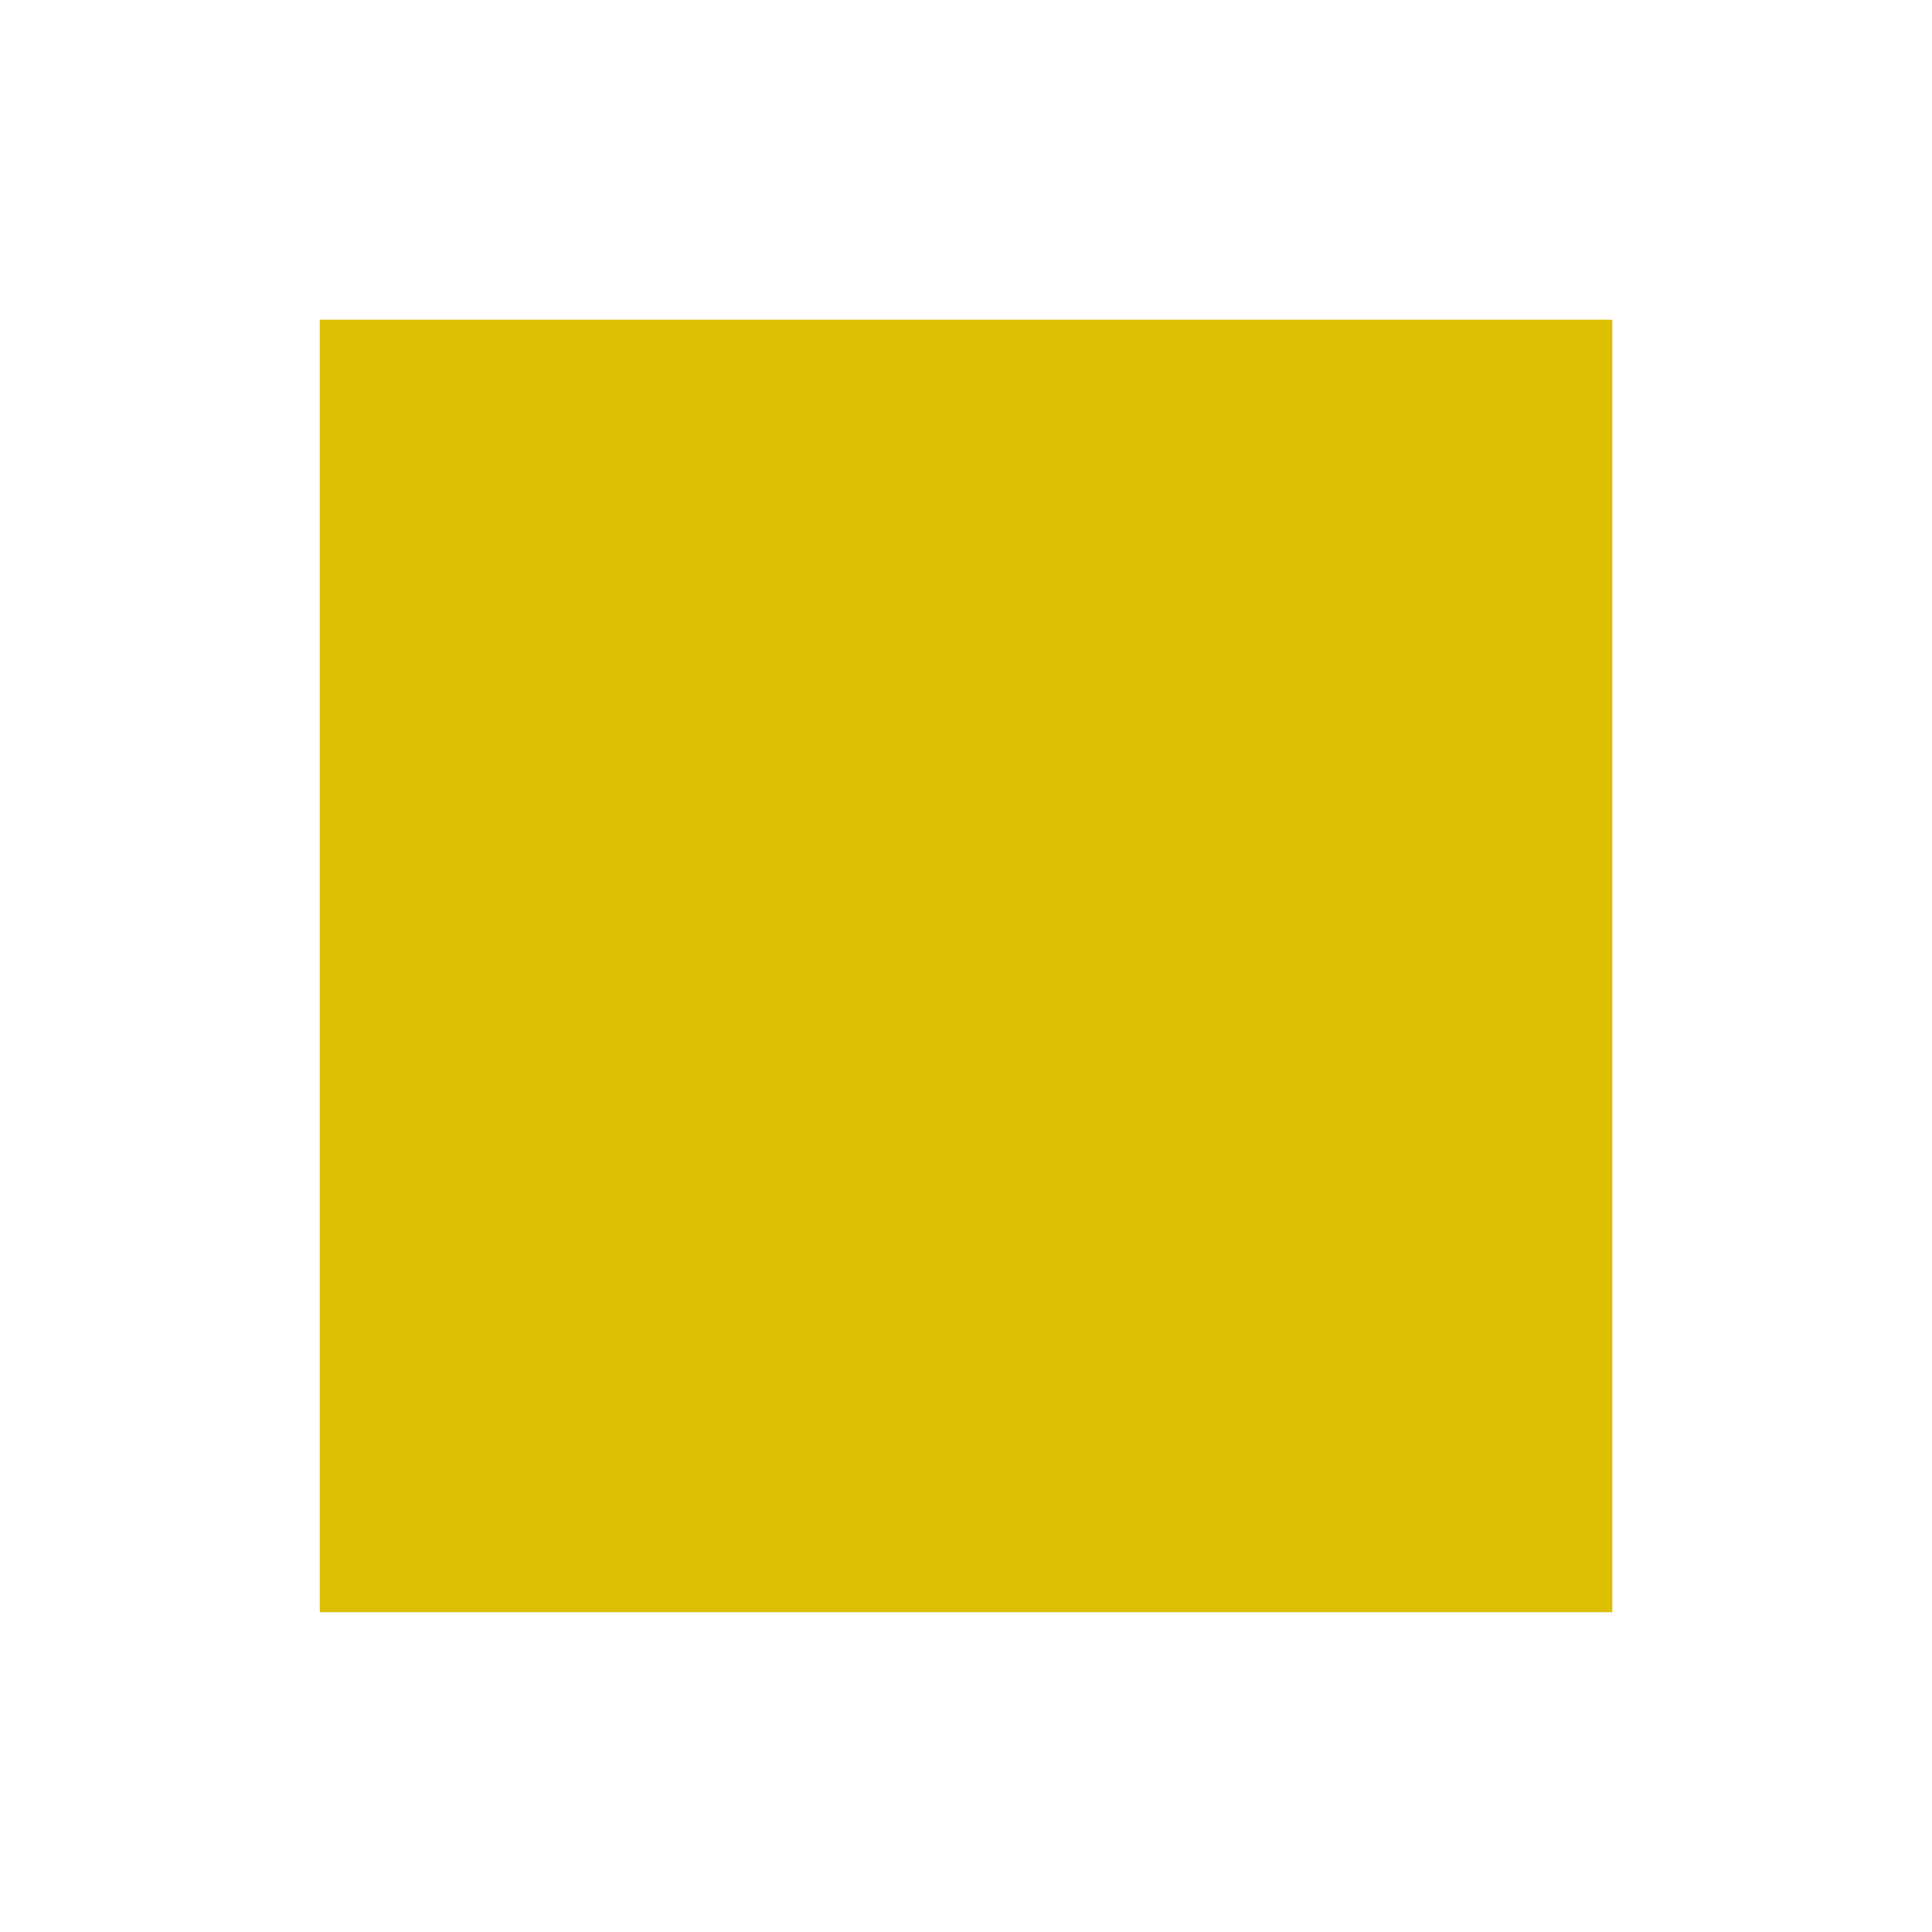
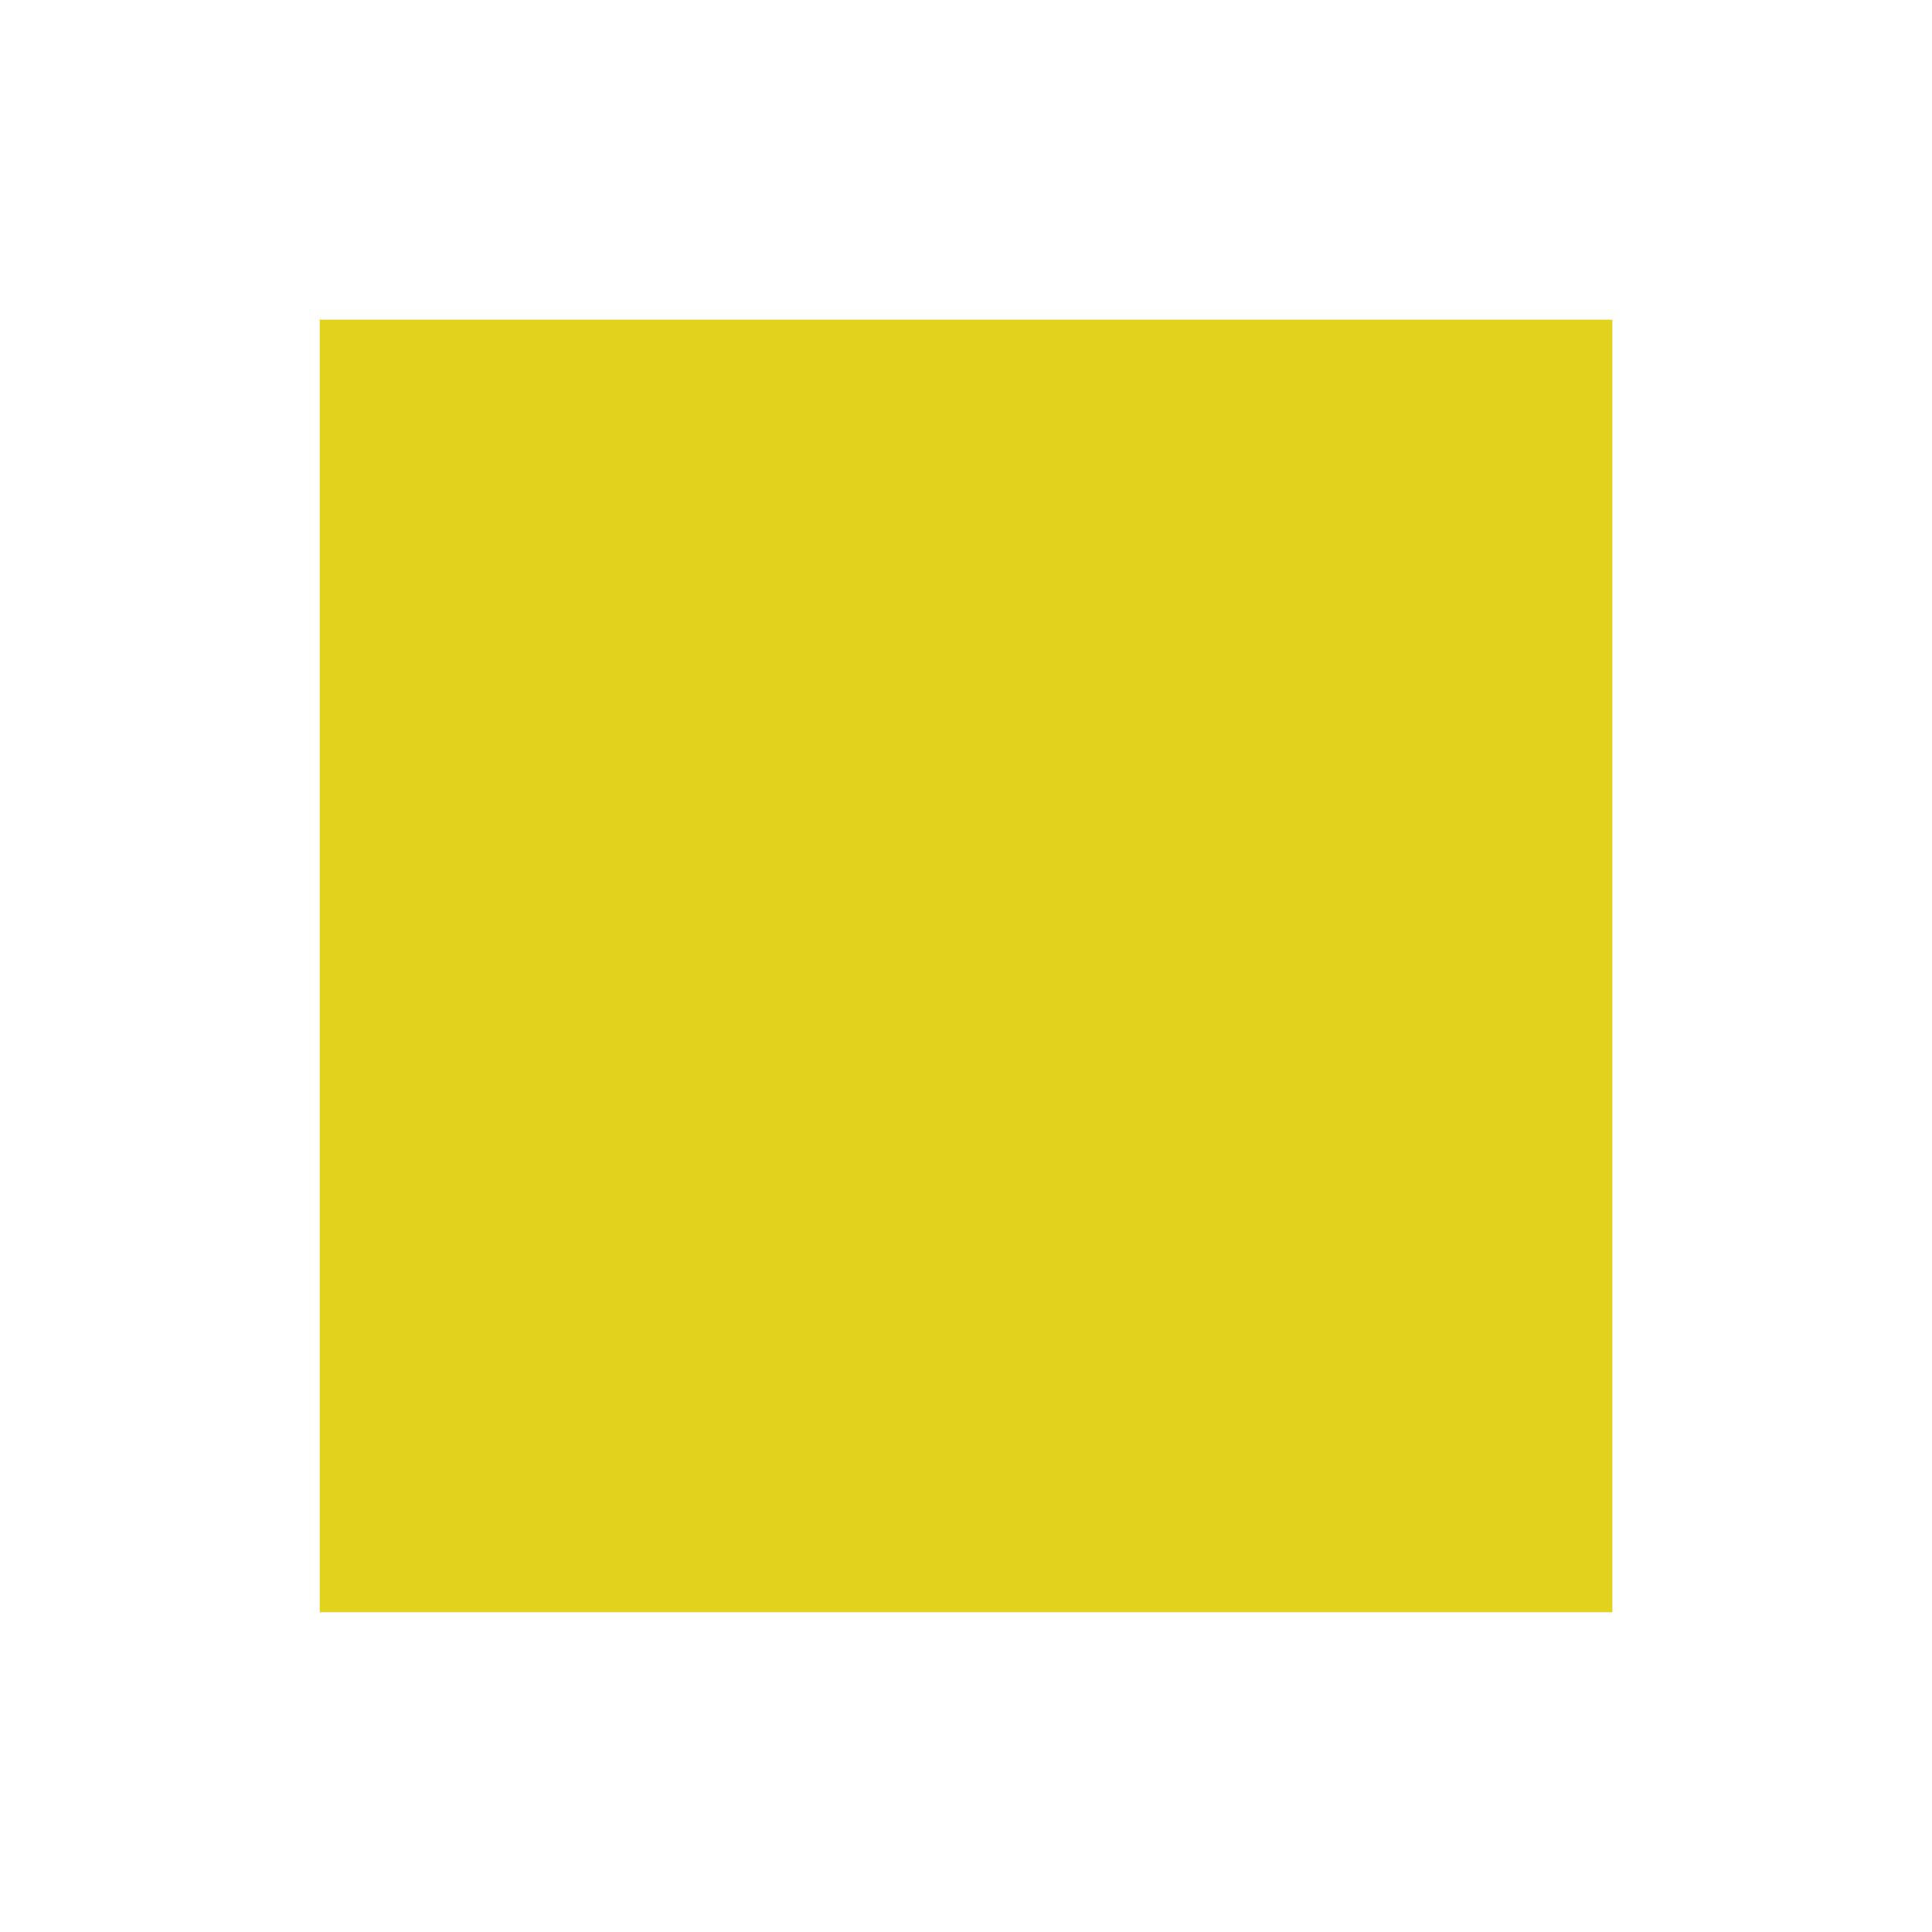
<svg xmlns="http://www.w3.org/2000/svg" enable-background="new 0 0 24 24" height="24" viewBox="0 0 24 24" width="24">
-   <path d="m4.472 4.471h15.057v15.057h-15.057z" fill="#dbbf00" stroke="#dbbf00" />
+   <path d="m4.472 4.471h15.057v15.057h-15.057z" fill="#e2d21d" stroke="#e2d21d" />
</svg>
